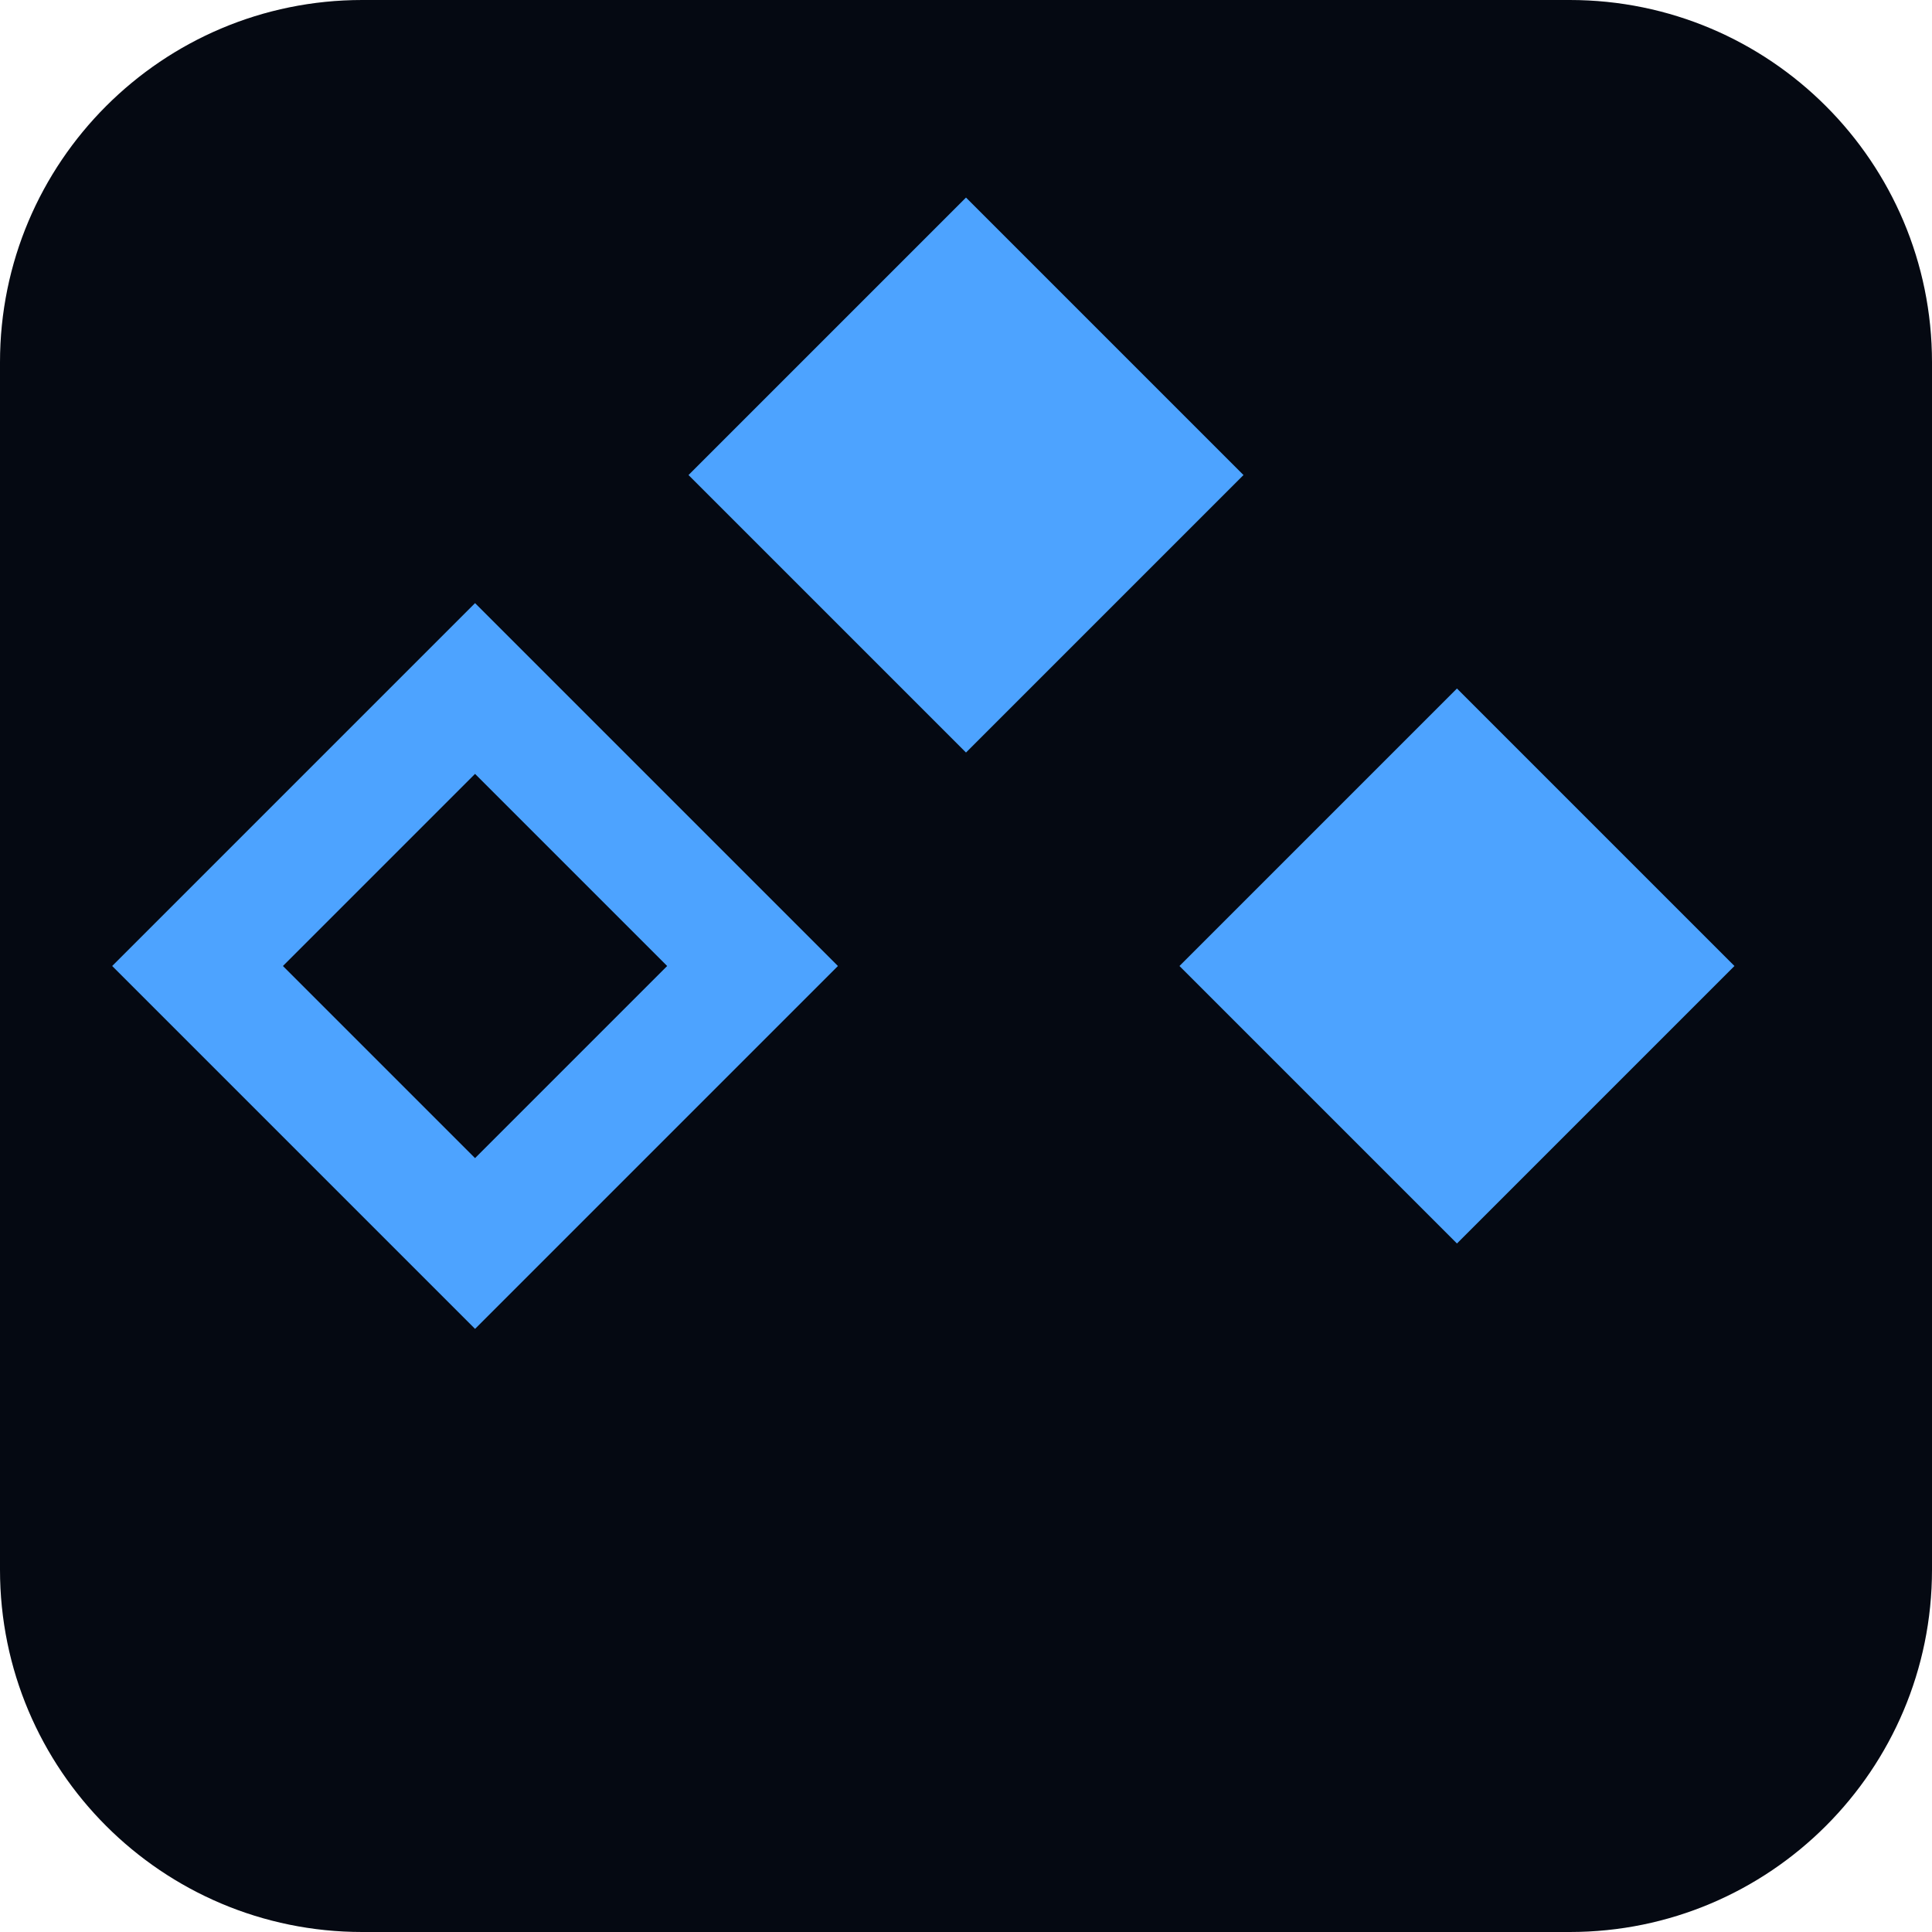
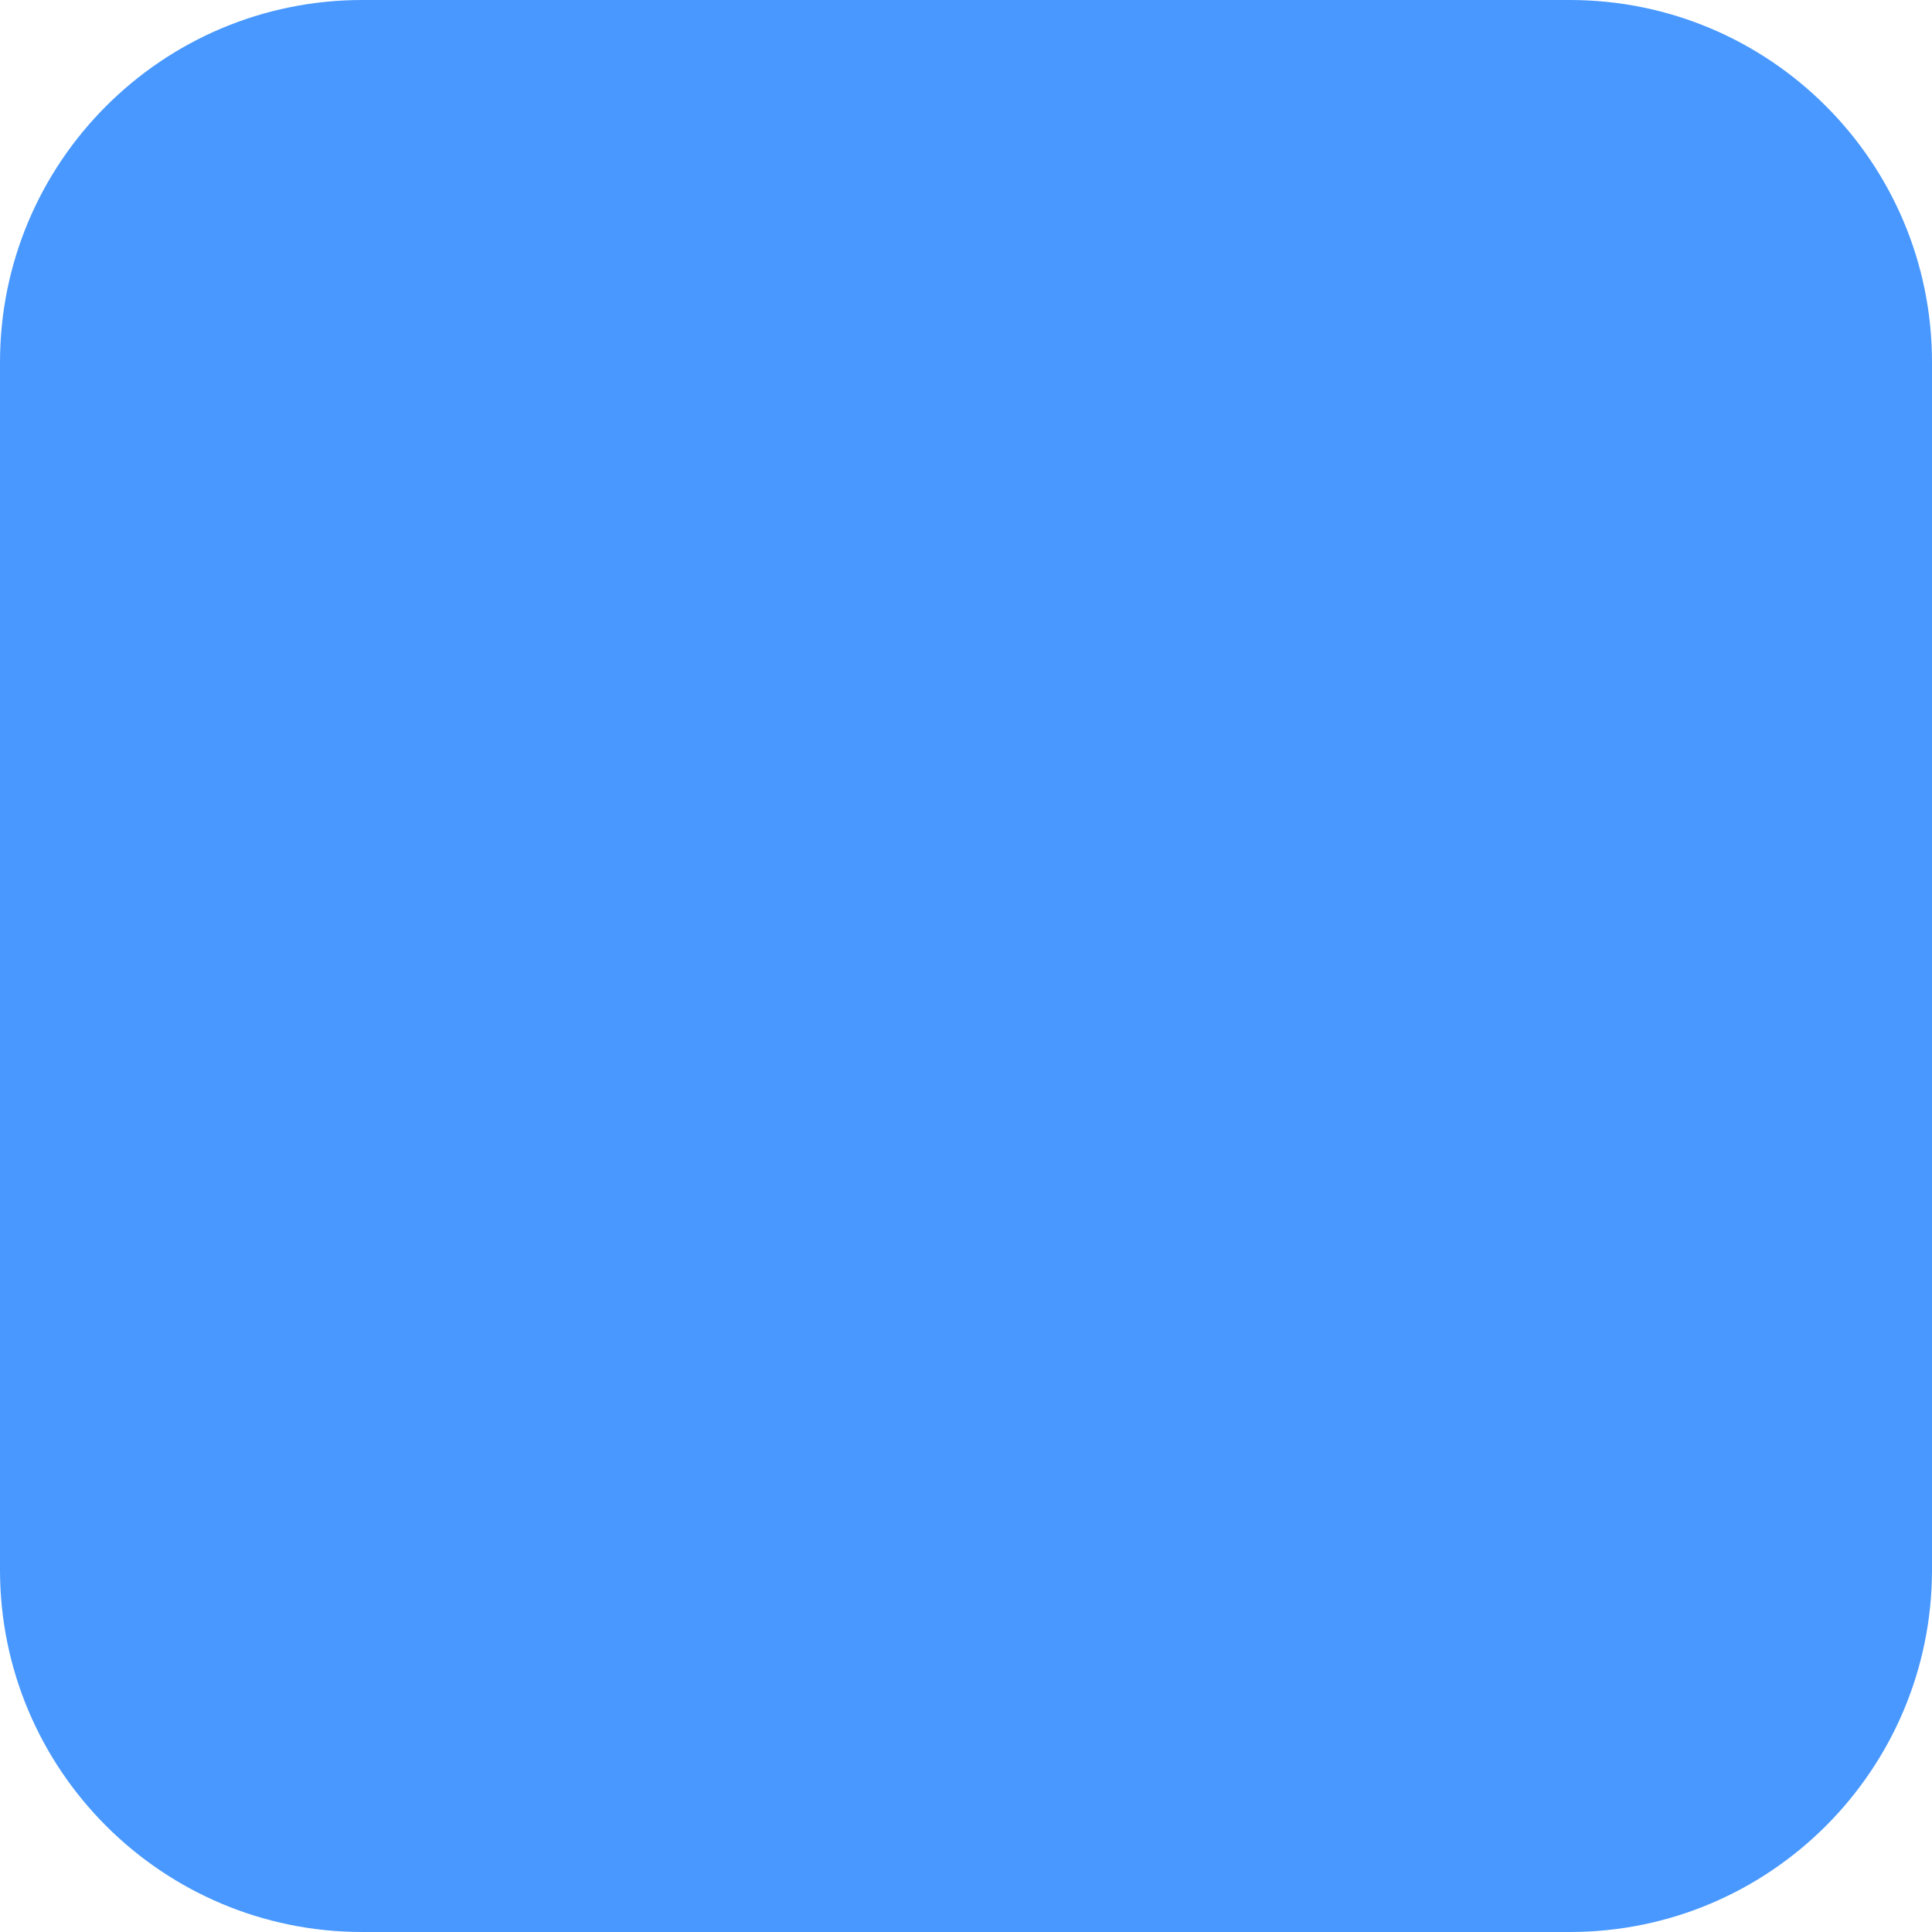
<svg xmlns="http://www.w3.org/2000/svg" viewBox="0 0 64 64">
-   <rect width="64" height="64" rx="12" fill="#050912" />
-   <g transform="translate(14 14) rotate(45 18 18)" fill="#4da3ff">
+   <rect width="64" height="64" rx="12" fill="#4898ff" />
+   <g transform="translate(14 14) rotate(45 18 18)" fill="#4898ff">
    <rect width="13" height="13" />
    <rect x="23" width="13" height="13" />
-     <rect y="23" width="13" height="13" fill="none" stroke="#4da3ff" stroke-width="4" />
+     <rect y="23" width="13" height="13" fill="none" stroke="#4898ff" stroke-width="4" />
  </g>
</svg>
